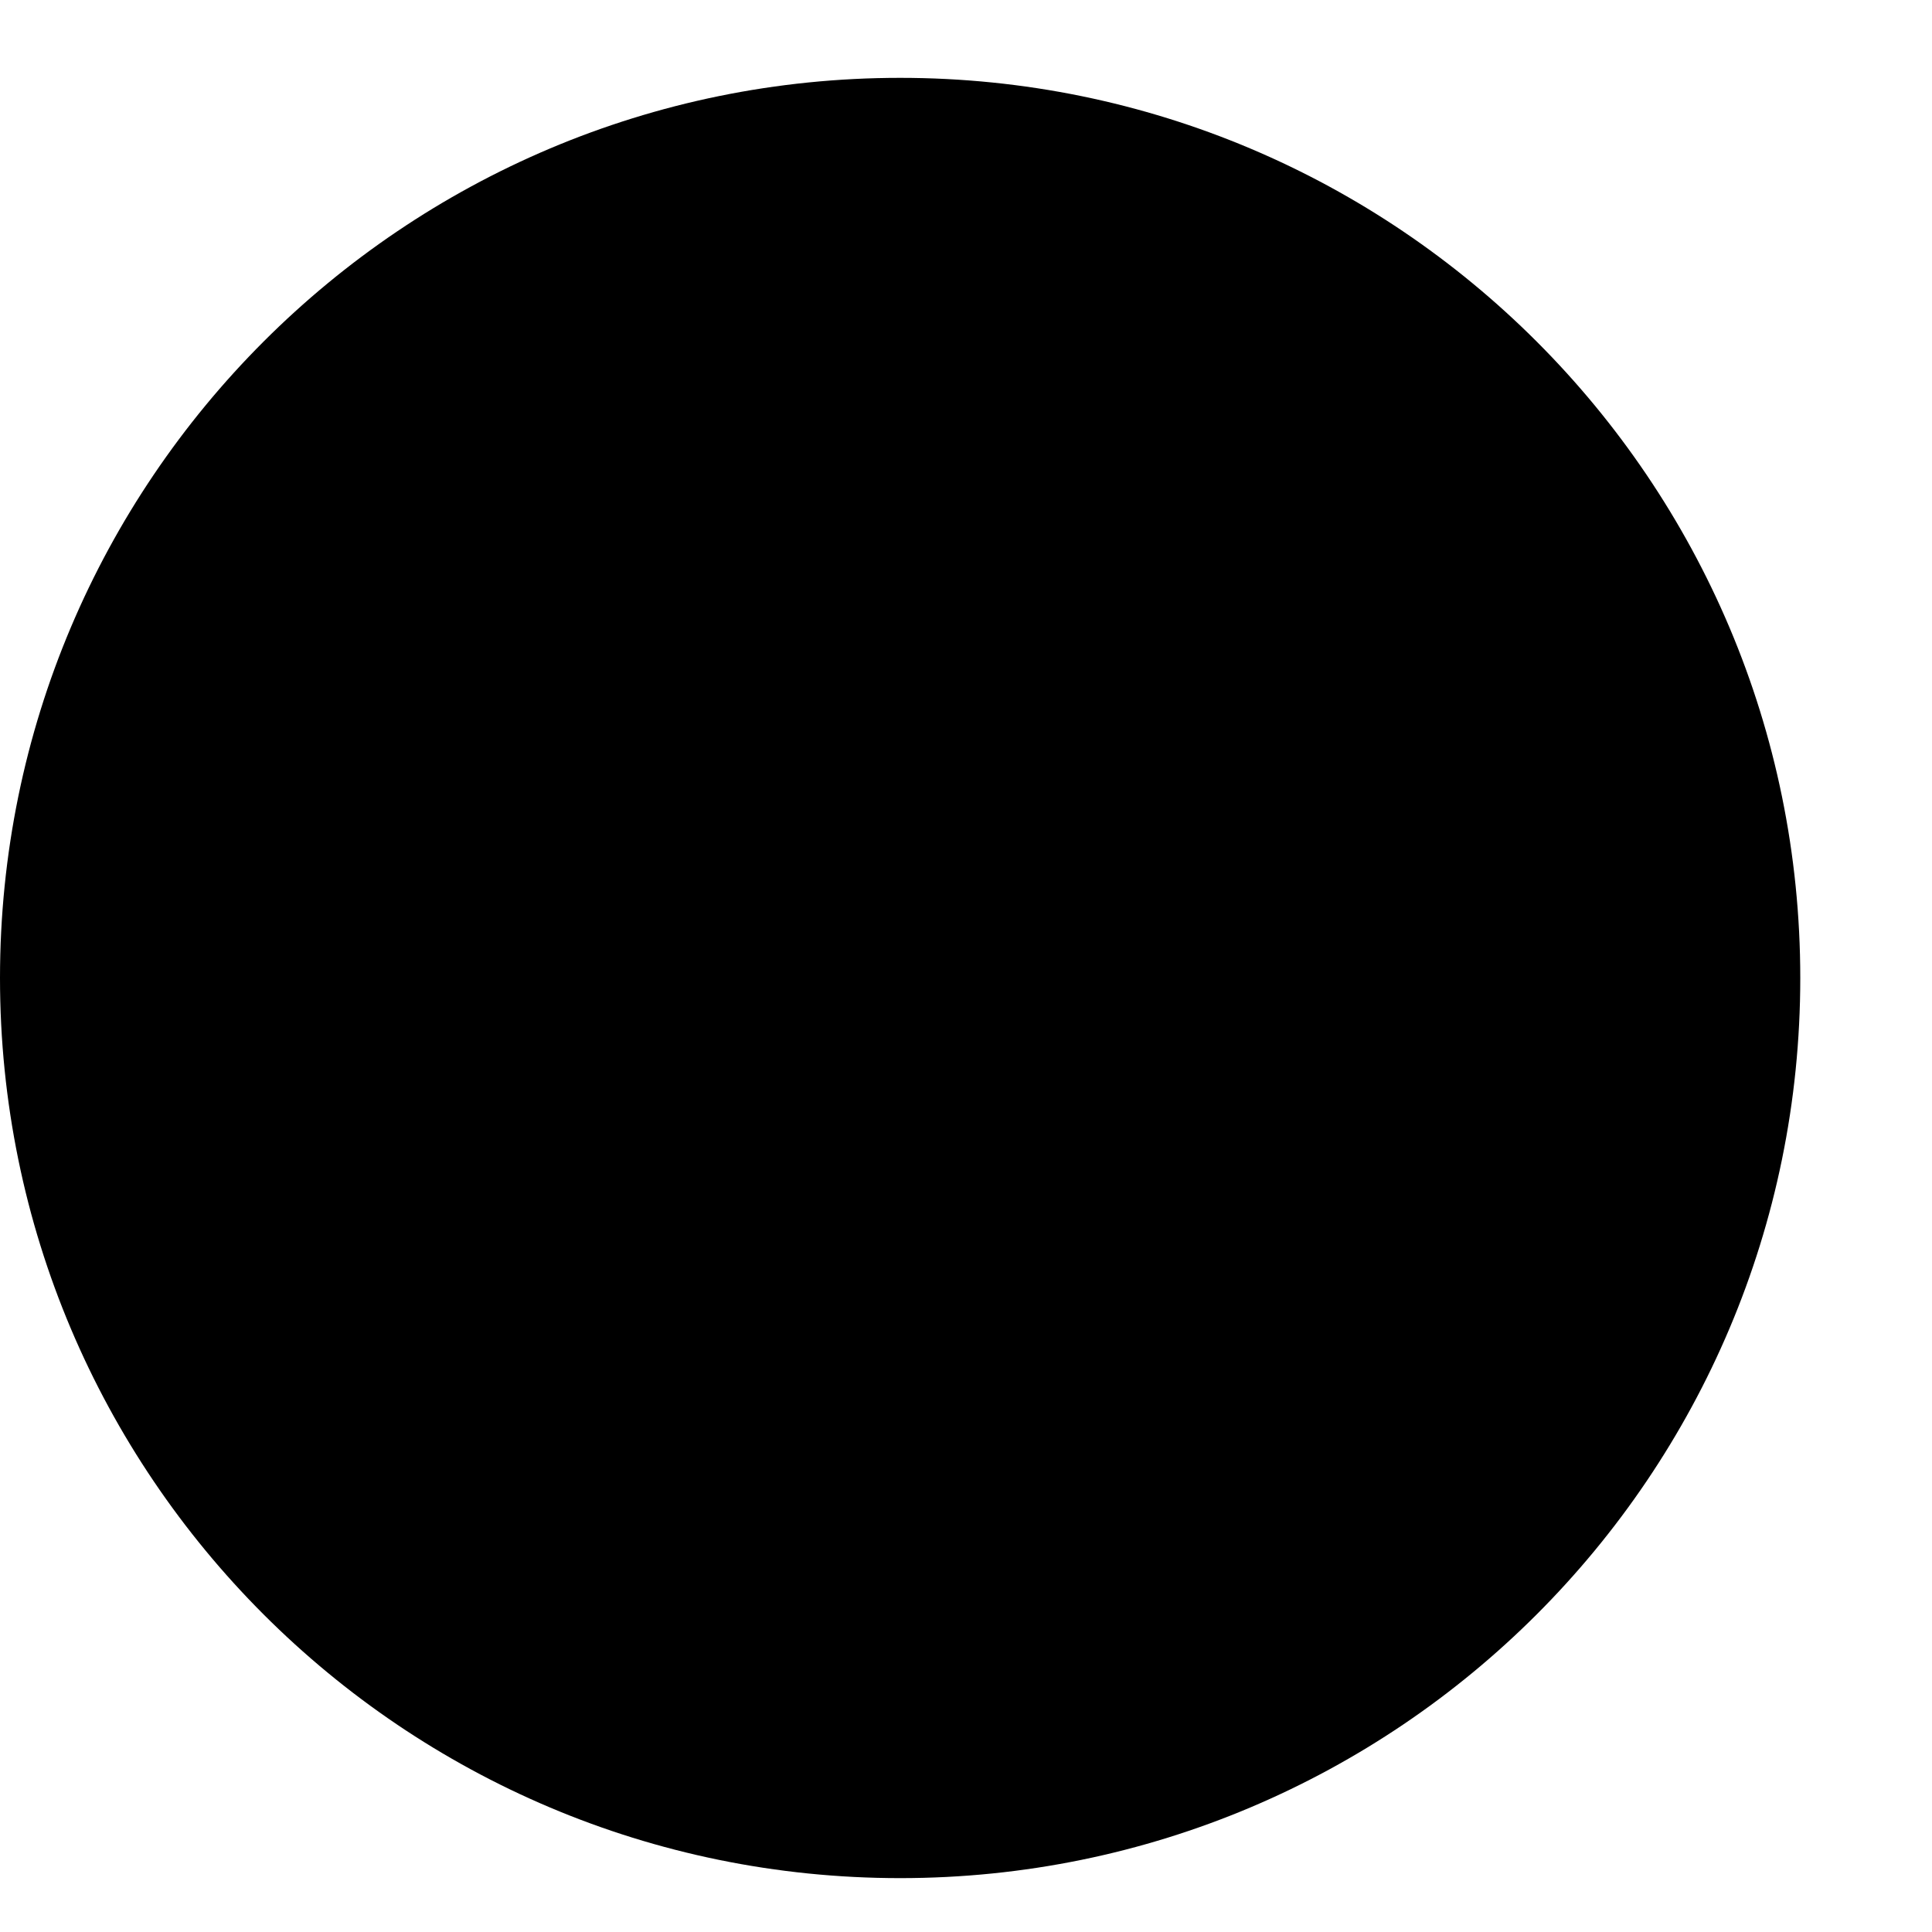
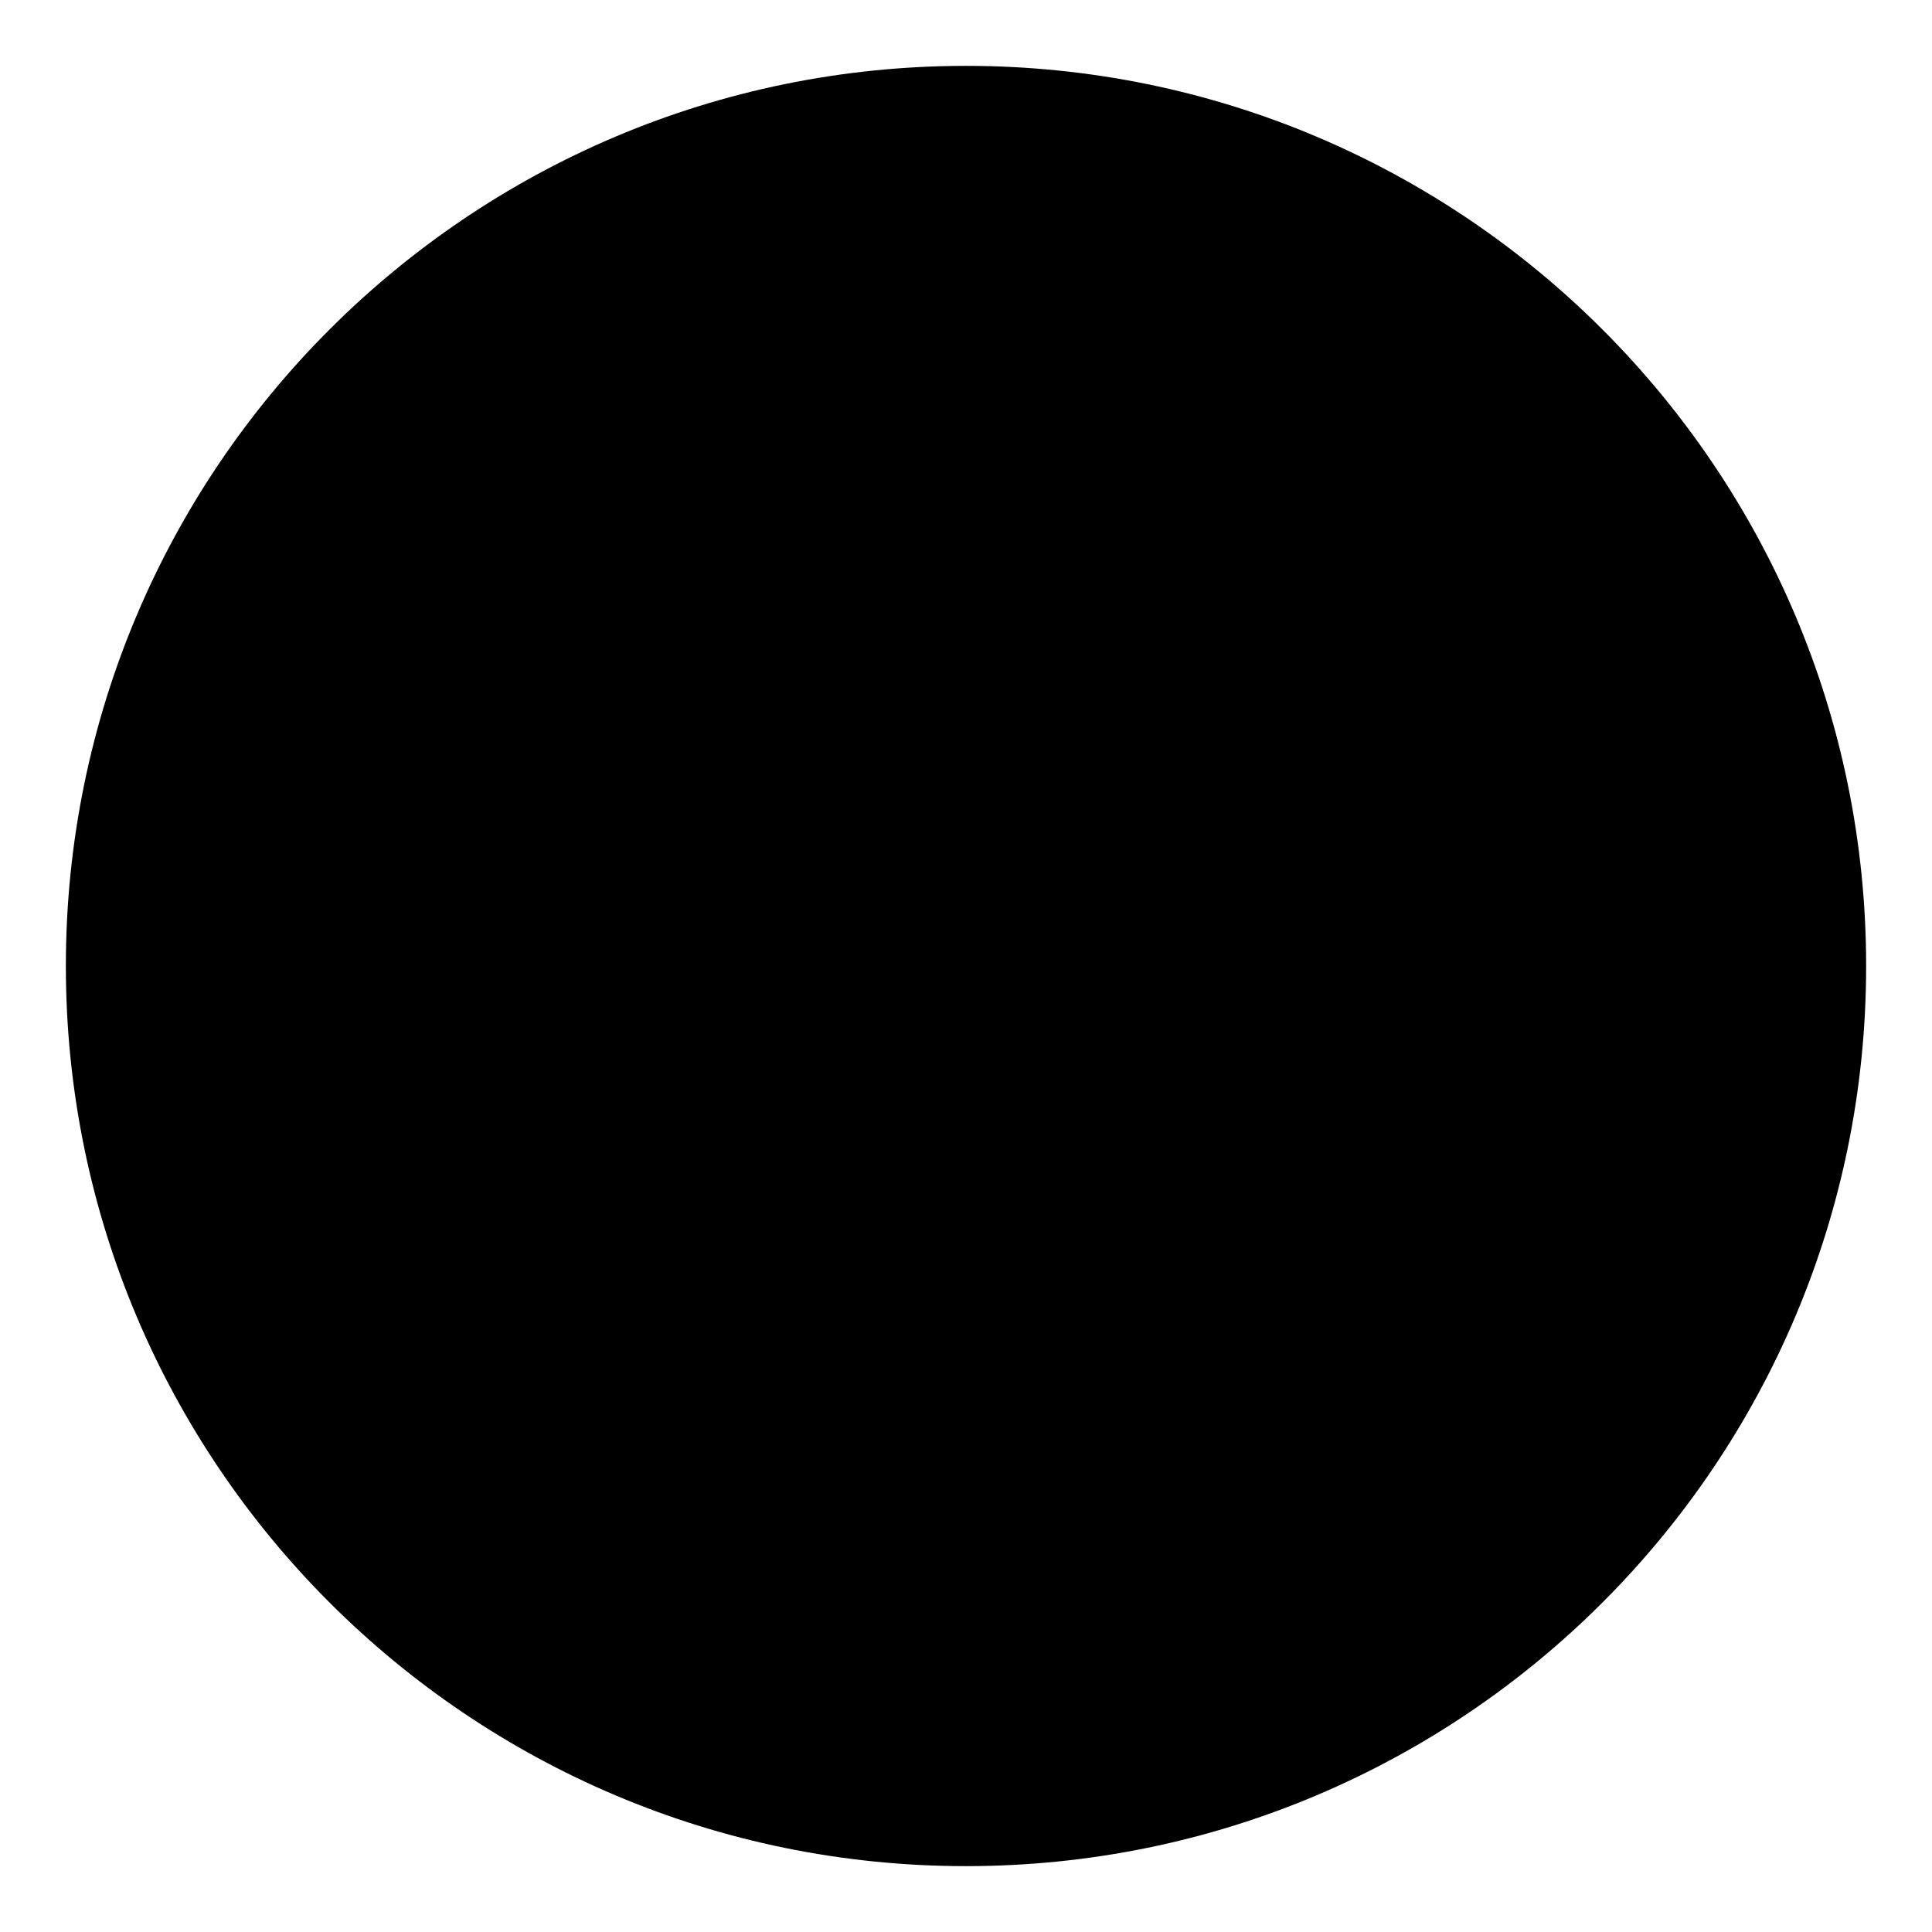
- <svg xmlns="http://www.w3.org/2000/svg" viewBox="0 0 44 44">
+ <svg xmlns="http://www.w3.org/2000/svg" viewBox="-1.5 0.273 44 44">
  <path d="M20.5 1.773C31.822 1.773 41 10.952 41 22.273C41 33.595 31.822 42.773 20.5 42.773C9.178 42.773 7.51248e-05 33.595 0 22.273C0 10.952 9.178 1.773 20.5 1.773Z" />
</svg>
